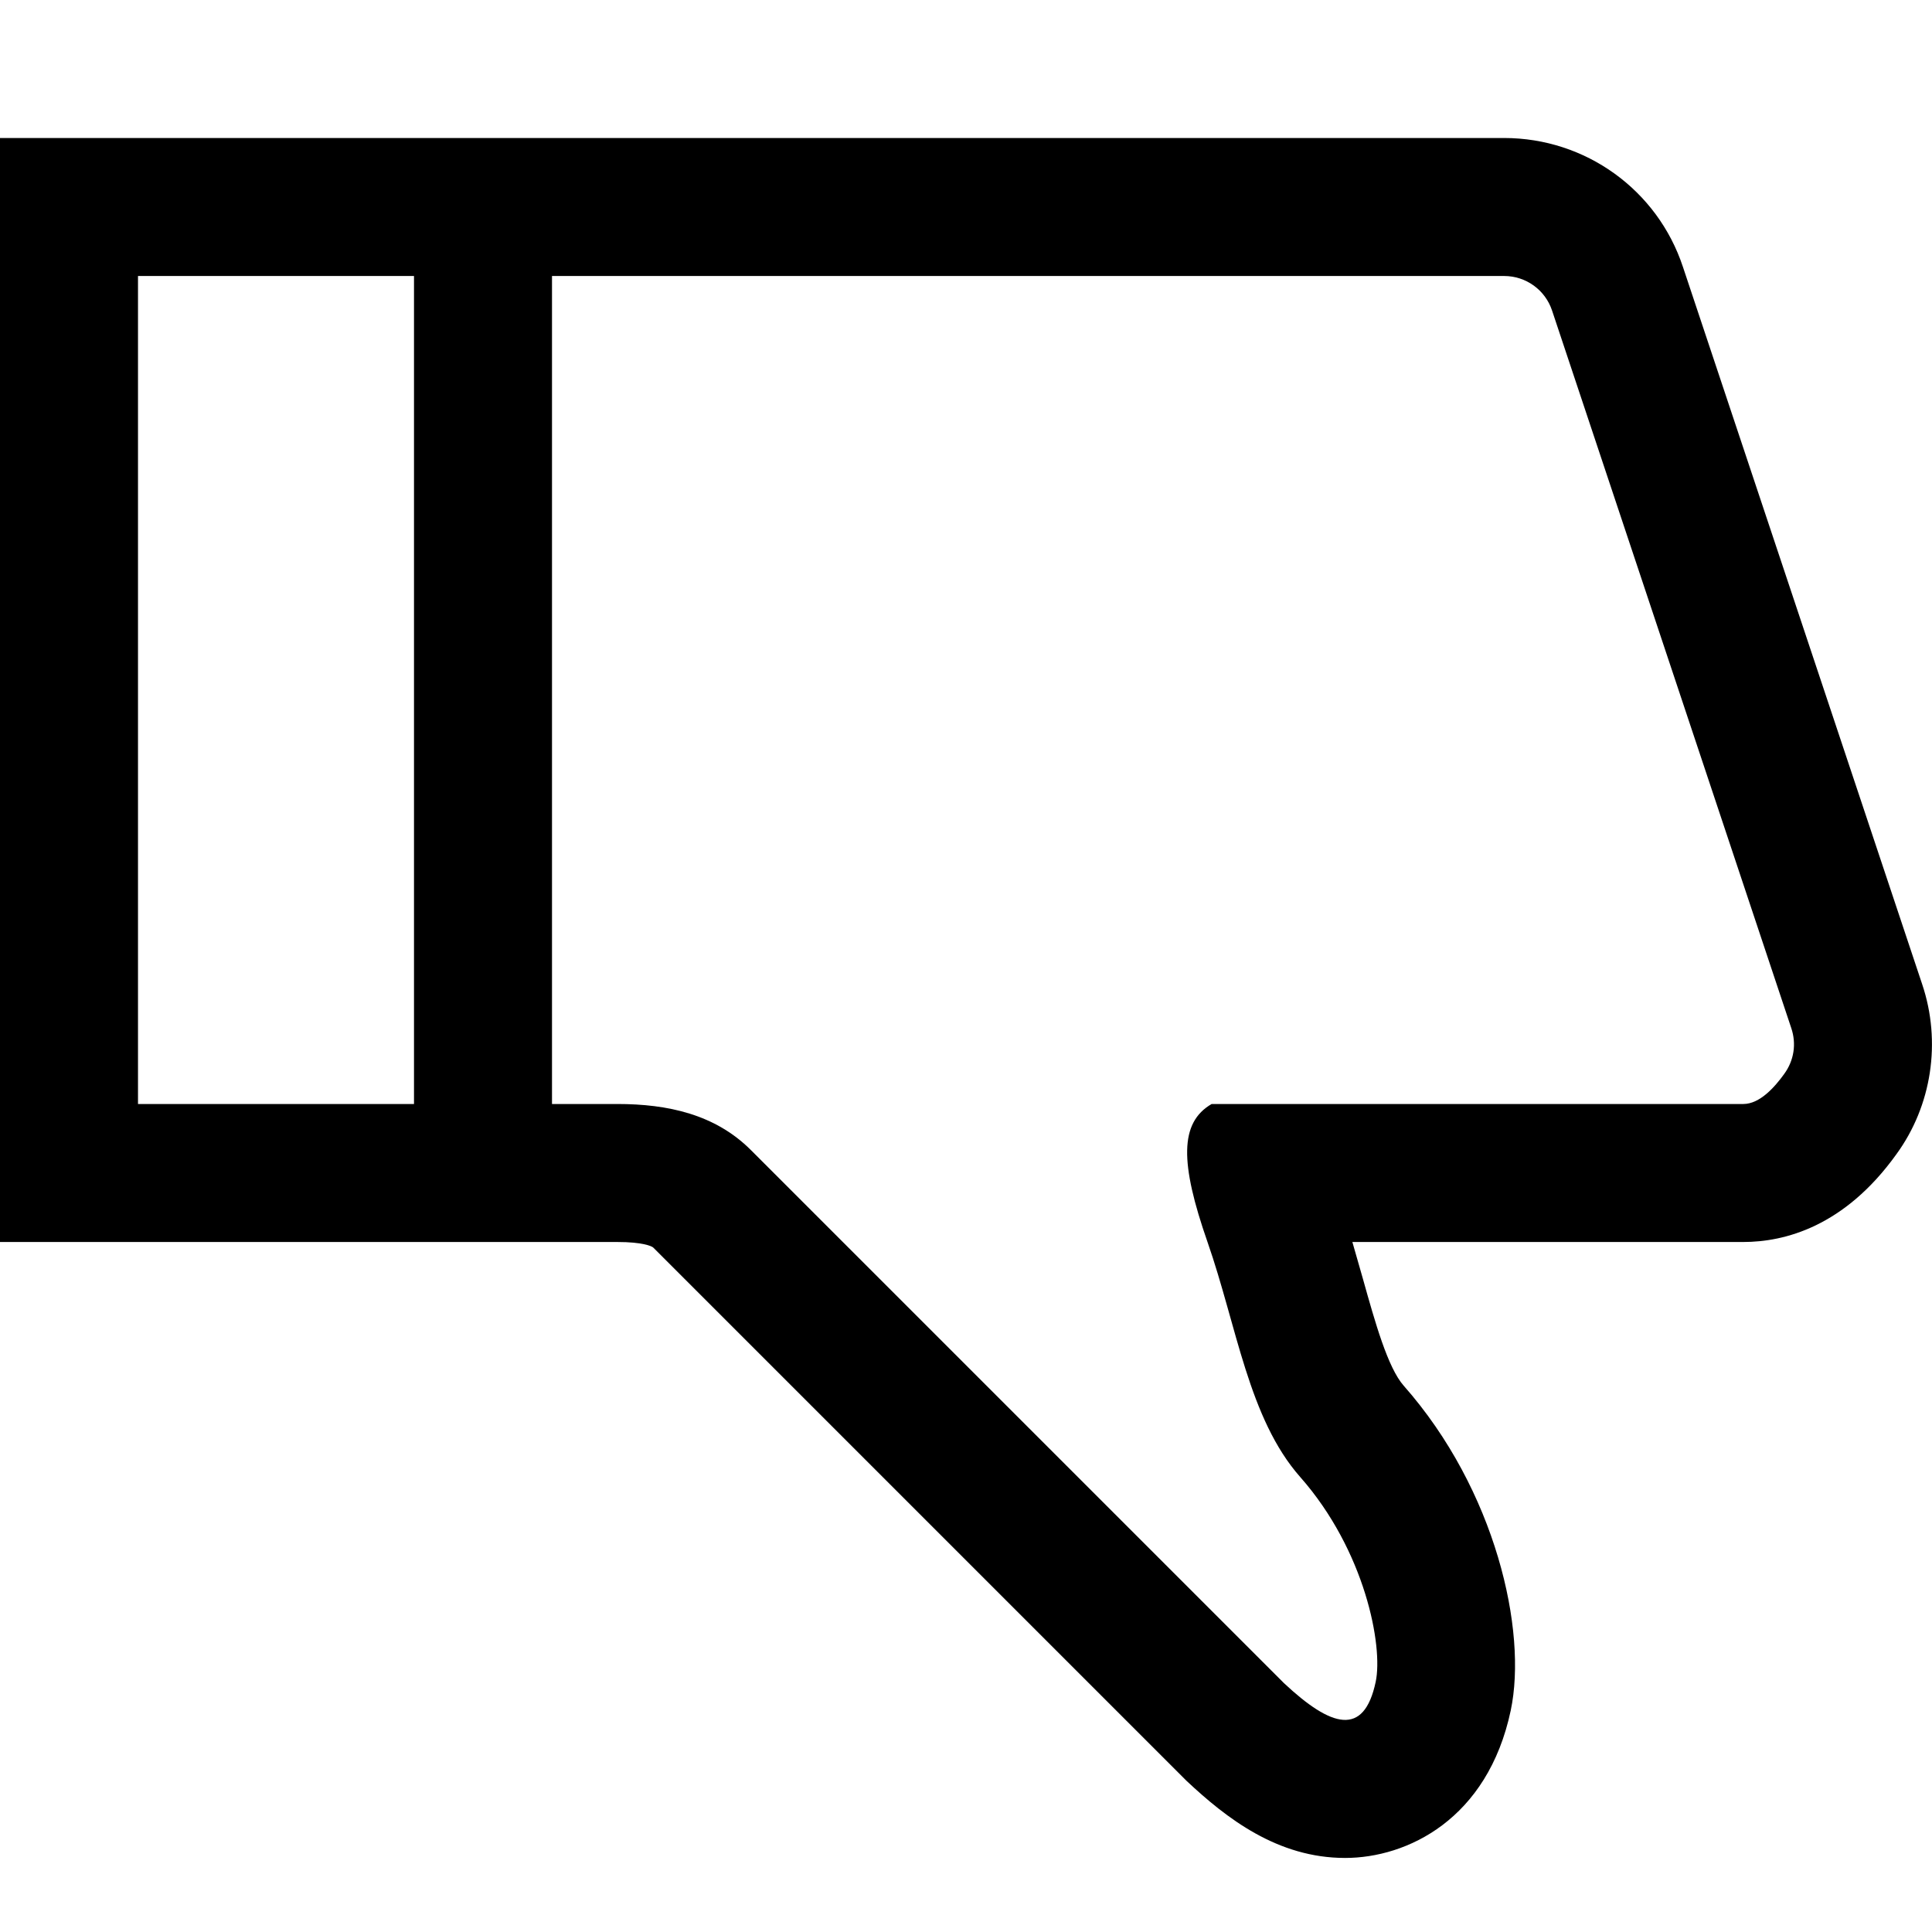
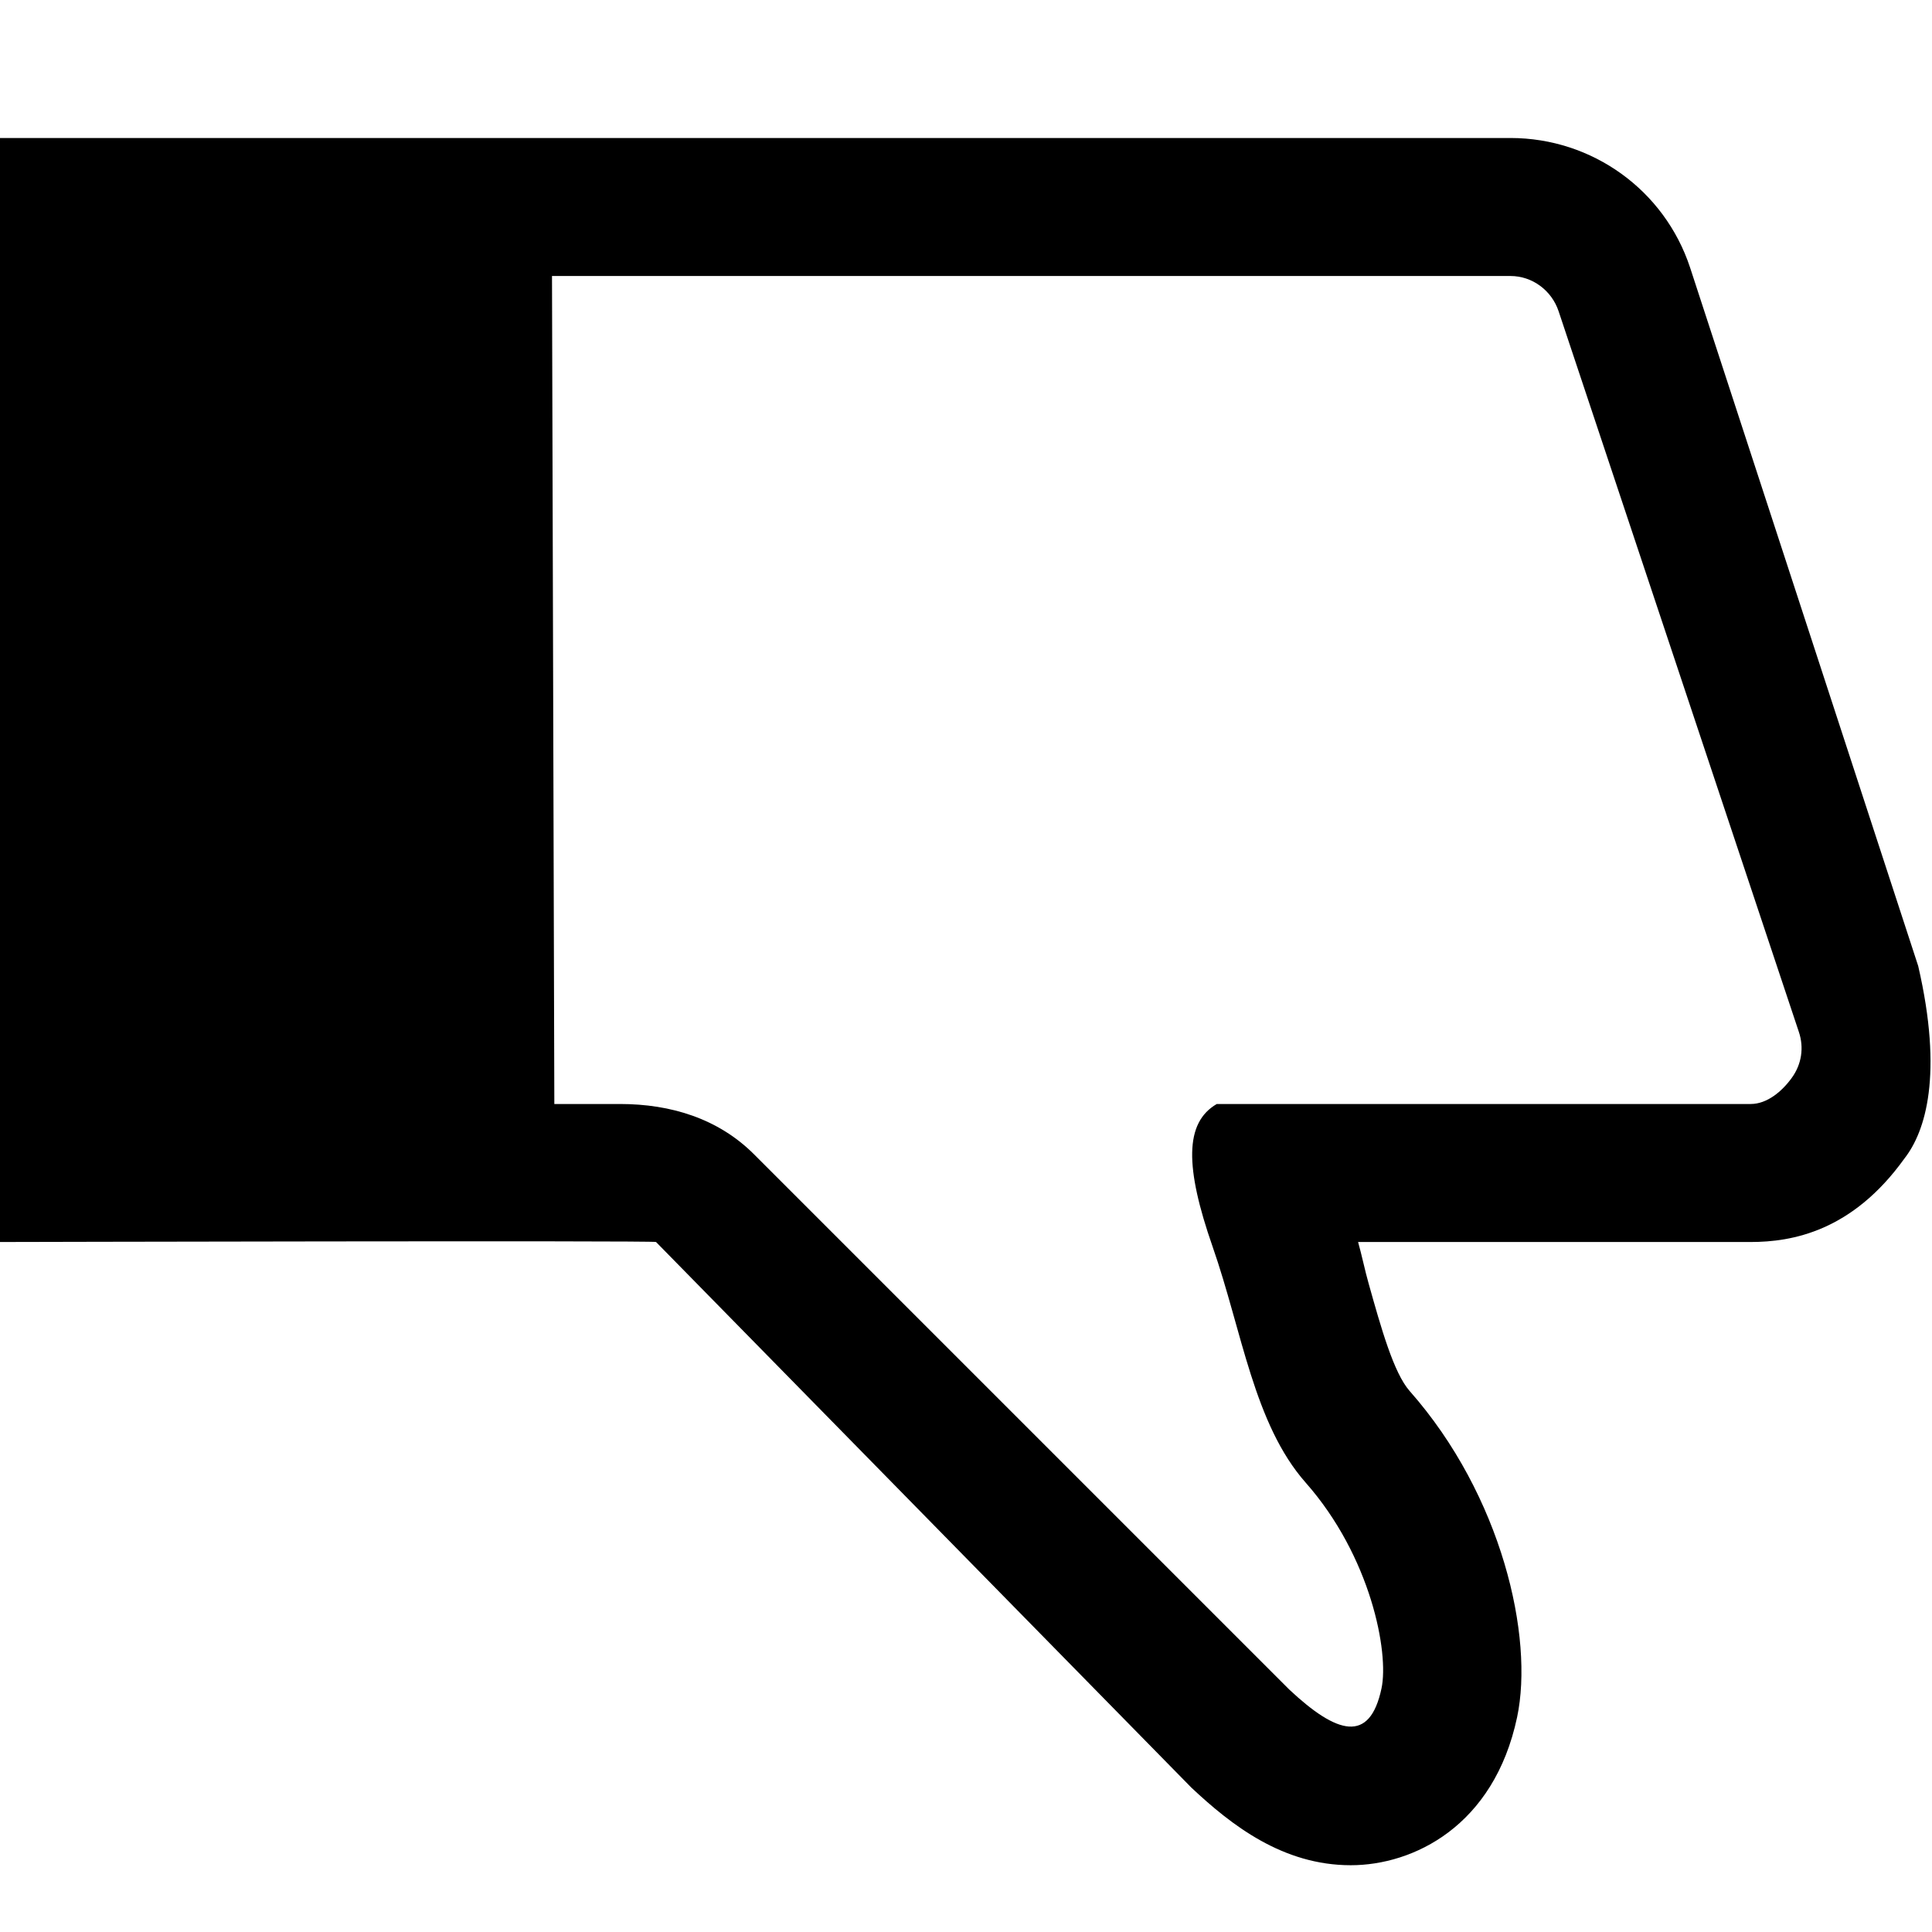
<svg xmlns="http://www.w3.org/2000/svg" viewBox="0 0 448 448" enable-background="new 0 0 448 448">
-   <path d="M445.719 228.219l-55.469-166.313c-5.906-17.875-22.594-29.906-41.469-29.906h-348.781v256h143.172c5.75 0 7.953.938 8.313 1.297l123.609 123.609c9.313 8.75 21.156 17.922 36.813 17.922 14.375 0 33.063-8.953 38.406-34.188 3.906-18.484-3.469-51.141-24.813-75.313-3.688-4.172-6.625-14.672-9.469-24.813-.813-2.828-1.625-5.672-2.438-8.516h90.656c9.531 0 23.438-3.531 35.5-20.359 8.189-11.233 10.47-26.045 5.97-39.42zm-349.719 27.781h-64v-192h64v192zm317.75-7c-2.219 3.094-5.688 7-9.5 7h-123.289c-7.455 4.33-7.363 13.645-.961 32 6.828 19.574 9.52 40.922 21.5 54.5 15.059 17.066 19.258 39.219 17.5 47.5-2.721 12.824-10.295 10.564-21.281.281l-123.61-123.609c-8.266-8.266-19.25-10.672-30.938-10.672h-15.171v-192h220.781c5.063 0 9.531 3.219 11.125 8.031l55.469 166.391c1.219 3.625.625 7.484-1.625 10.578z" />
+   <path d="M441.609 268.637c4.885-6.237 9.027-19.413 3.191-44.637l-52.901-161.968c-5.931-17.95-22.689-30.032-41.644-30.032h-350.255v256s151.764-.361 152.124 0l124.133 126.518c9.352 8.787 21.246 17.998 36.969 17.998 14.436 0 33.202-8.992 38.568-34.332 3.923-18.563-3.484-51.357-24.918-75.631-3.704-4.19-6.653-14.734-9.509-24.918-.816-2.84-1.632-6.778-2.448-9.634h91.039c9.572-.001 23.538-2.465 35.651-19.364zm-26.11-18.72c-2.228 3.107-5.711 6.083-9.54 6.083h-123.81c-7.487 4.348-7.394 14.649-.965 33.082 6.857 19.657 9.56 41.095 21.591 54.73 15.123 17.138 19.339 39.385 17.574 47.701-2.733 12.878-10.339 10.609-21.371.282l-124.132-124.131c-8.301-8.301-19.331-11.664-31.069-11.664h-15.236l-.541-192h222.255c5.083 0 9.571 3.367 11.172 8.2l55.703 167.094c1.225 3.641.628 7.516-1.631 10.623z" />
</svg>
